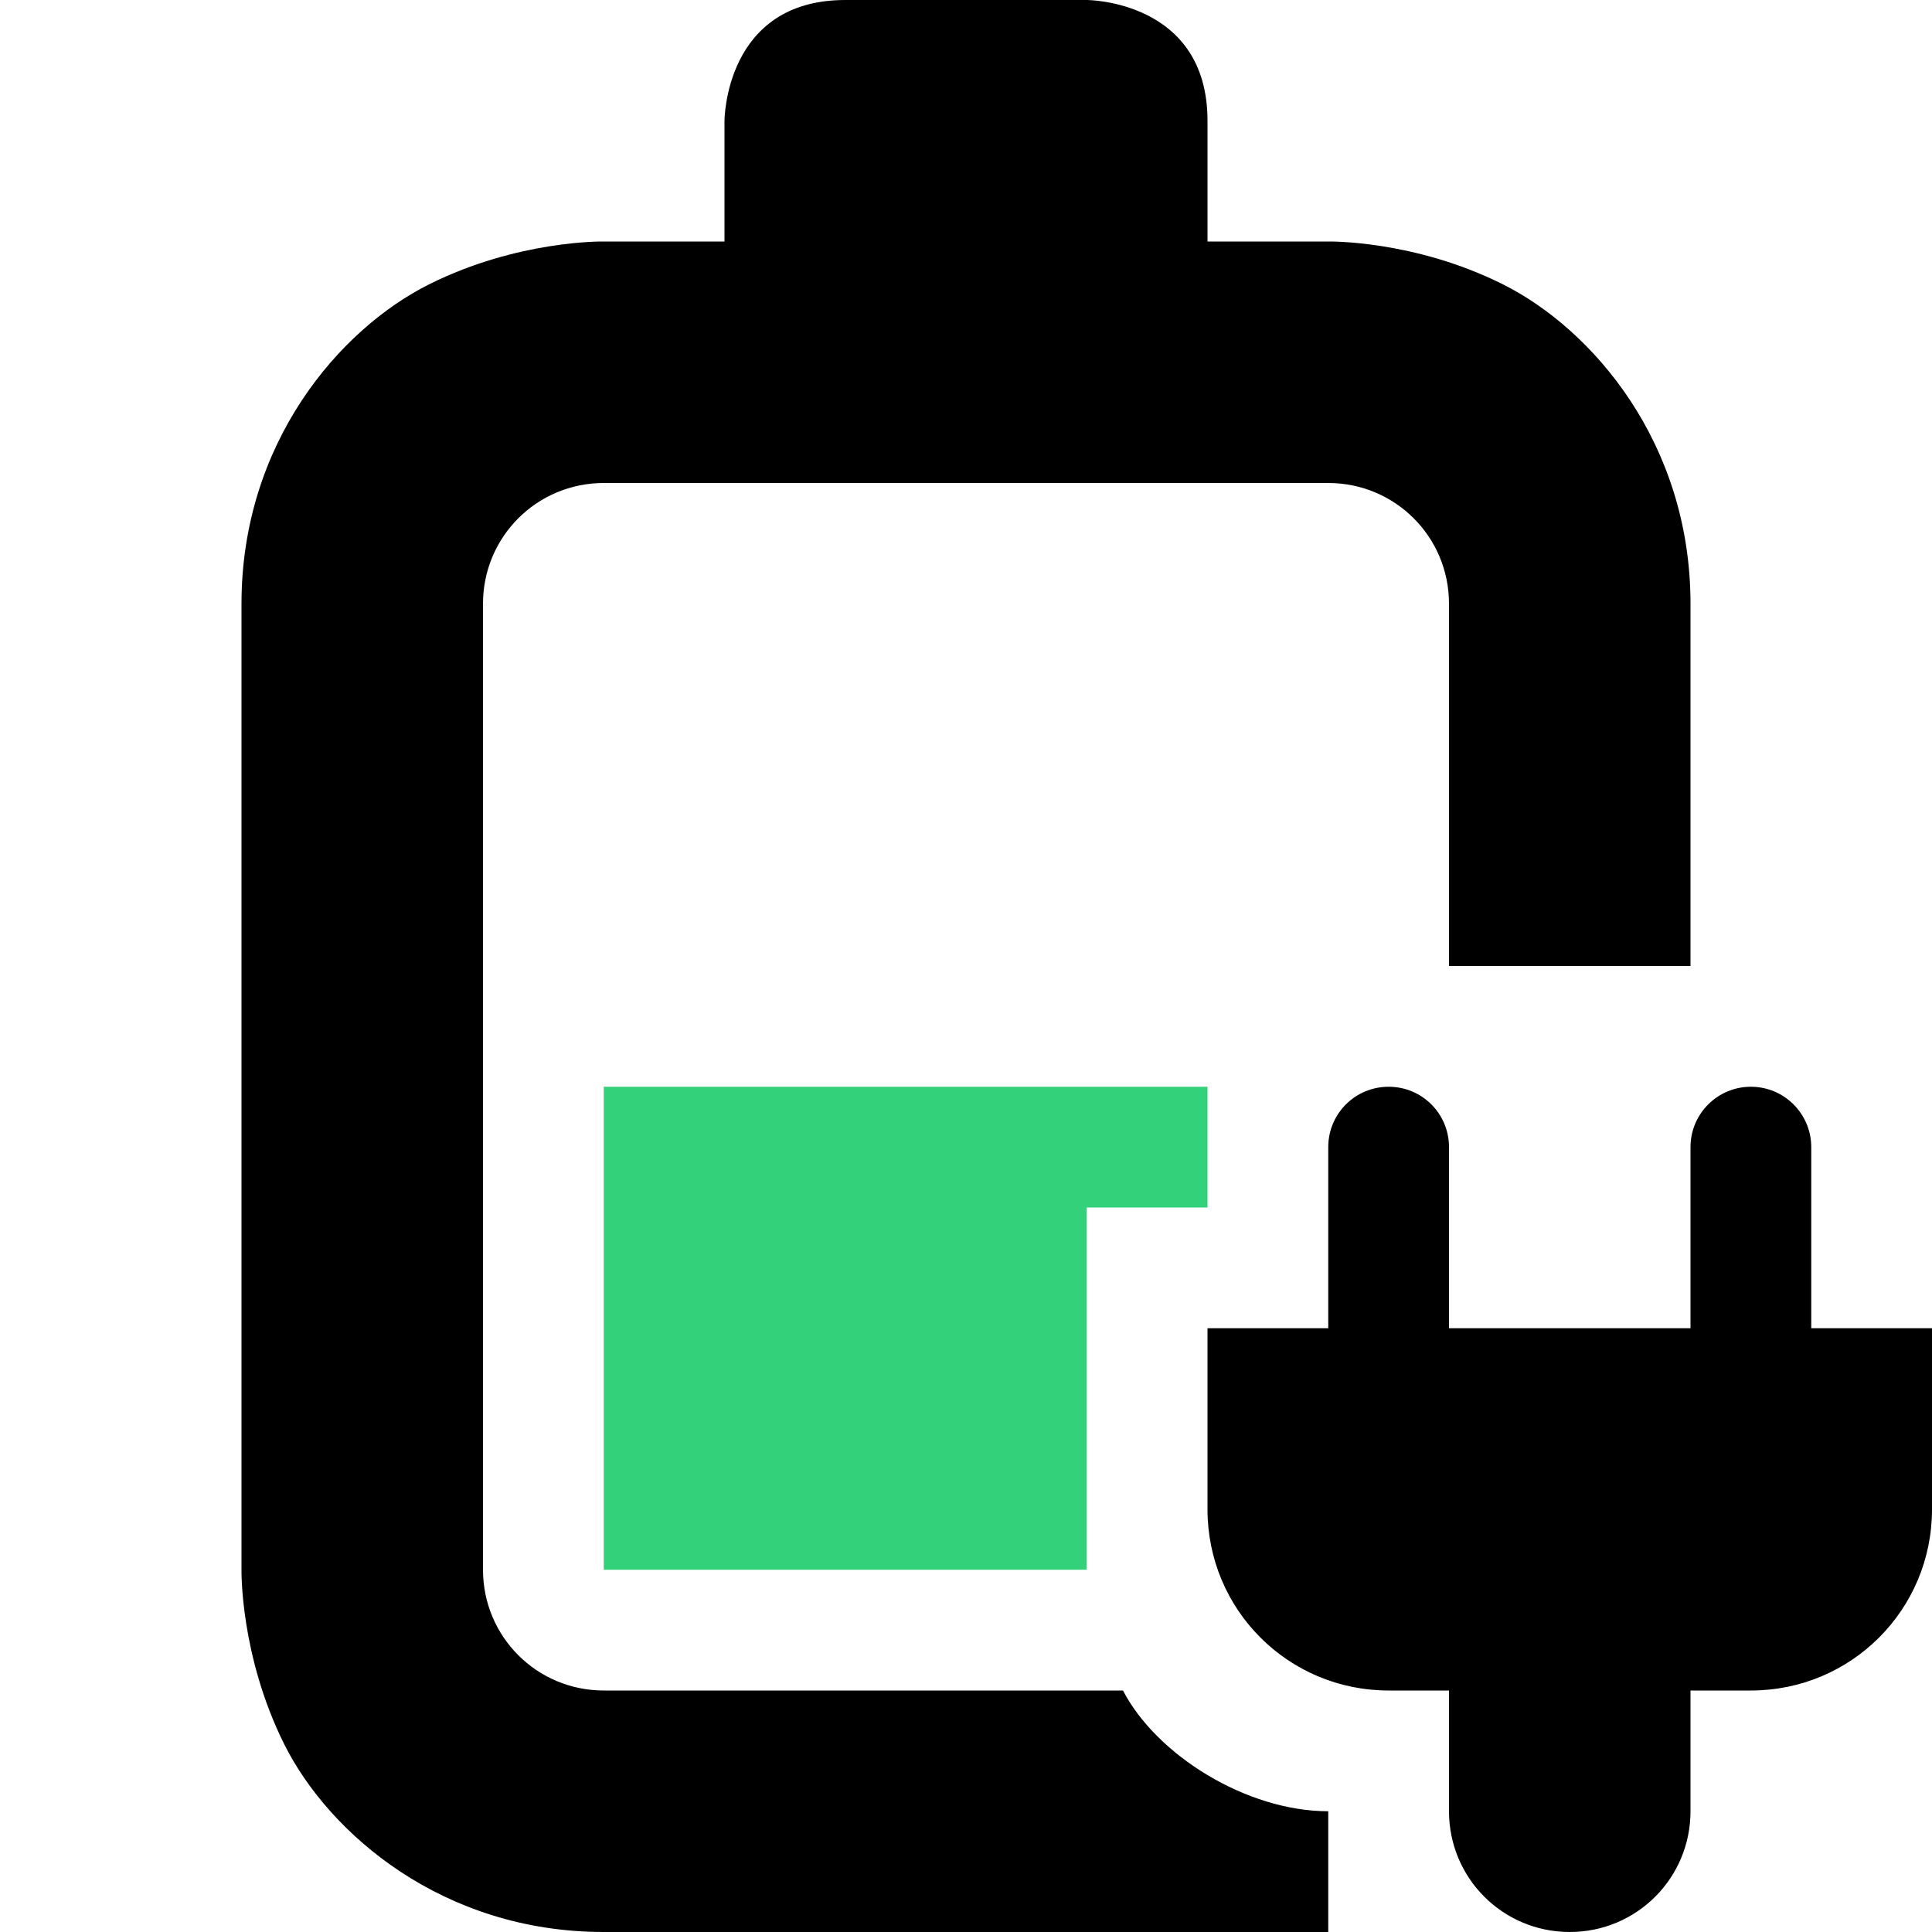
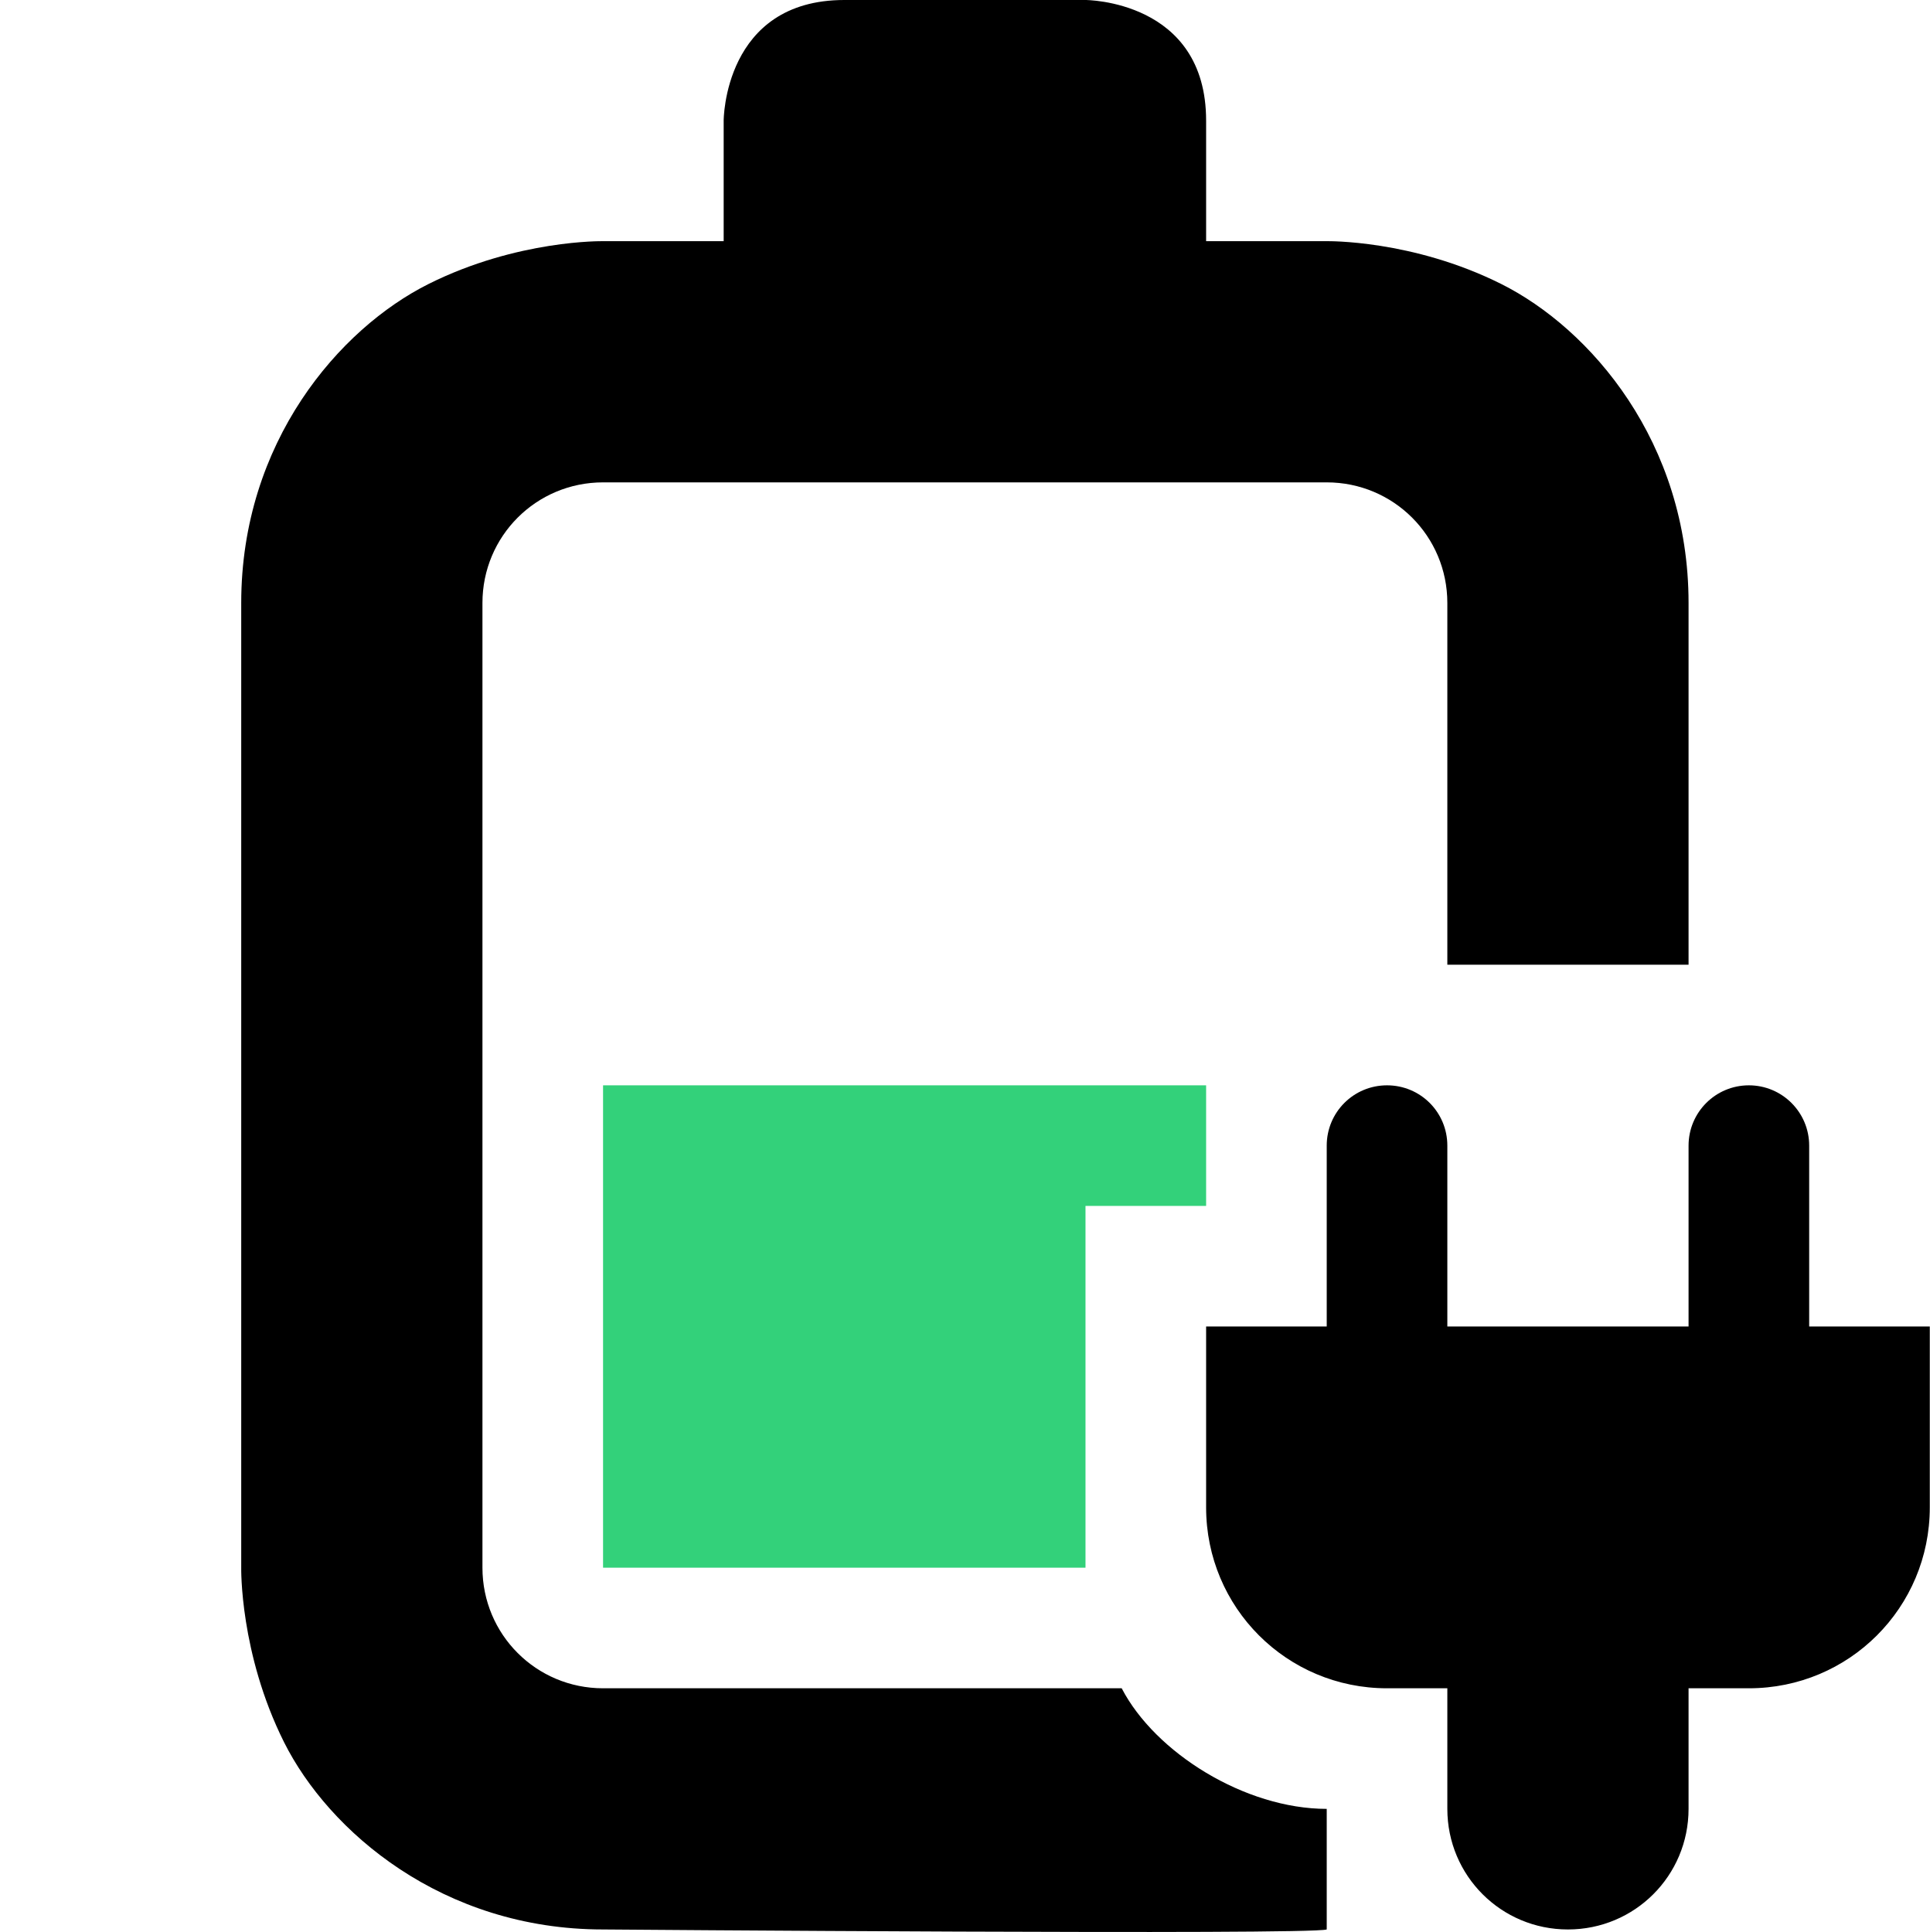
- <svg xmlns="http://www.w3.org/2000/svg" width="16" height="16" viewBox="0 0 16 16">
+ <svg xmlns="http://www.w3.org/2000/svg" width="16" height="16.021" viewBox="0 0 16 16.021">
  <path fill="#33d17a" d="M5 9v4h4v-3h1V9z" />
-   <path fill="currentColor" d="M7 0C6 0 6 1 6 1v1H5s-.709-.014-1.447.355C2.814 2.725 2 3.666 2 5v8s-.014.709.355 1.447C2.725 15.186 3.667 16 5 16h6v-1c-.678 0-1.423-.466-1.7-1H5c-.554 0-1-.446-1-1V5c0-.554.446-1 1-1h6c.554 0 1 .446 1 1v3h2V5c0-1.334-.814-2.275-1.553-2.645C11.71 1.986 11 2 11 2h-1V1c0-1-1-1-1-1zm4.5 9c-.277 0-.5.223-.5.5V11h-1v1.5c0 .831.669 1.5 1.5 1.5h.5v1c0 .554.446 1 1 1s1-.446 1-1v-1h.5c.831 0 1.5-.669 1.5-1.5V11h-1V9.5a.499.499 0 1 0-1 0V11h-2V9.5c0-.277-.223-.5-.5-.5" />
+   <path fill="currentColor" d="M7 0C6 0 6 1 6 1v1H5s-.709-.014-1.447.355C2.814 2.725 2 3.666 2 5v8s-.014.709.355 1.447C2.725 15.186 3.667 16 5 16c0 0 5.86.047 6 0v-1c-.678 0-1.423-.466-1.7-1H5c-.554 0-1-.446-1-1V5c0-.554.446-1 1-1h6c.554 0 1 .446 1 1v3h2V5c0-1.334-.814-2.275-1.553-2.645C11.71 1.986 11 2 11 2h-1V1c0-1-1-1-1-1zm4.5 9c-.277 0-.5.223-.5.5V11h-1v1.5c0 .831.669 1.5 1.5 1.5h.5v1c0 .554.446 1 1 1s1-.446 1-1v-1h.5c.831 0 1.5-.669 1.5-1.5V11h-1V9.5a.5.5 0 1 0-1 0V11h-2V9.5c0-.277-.223-.5-.5-.5" />
</svg>
